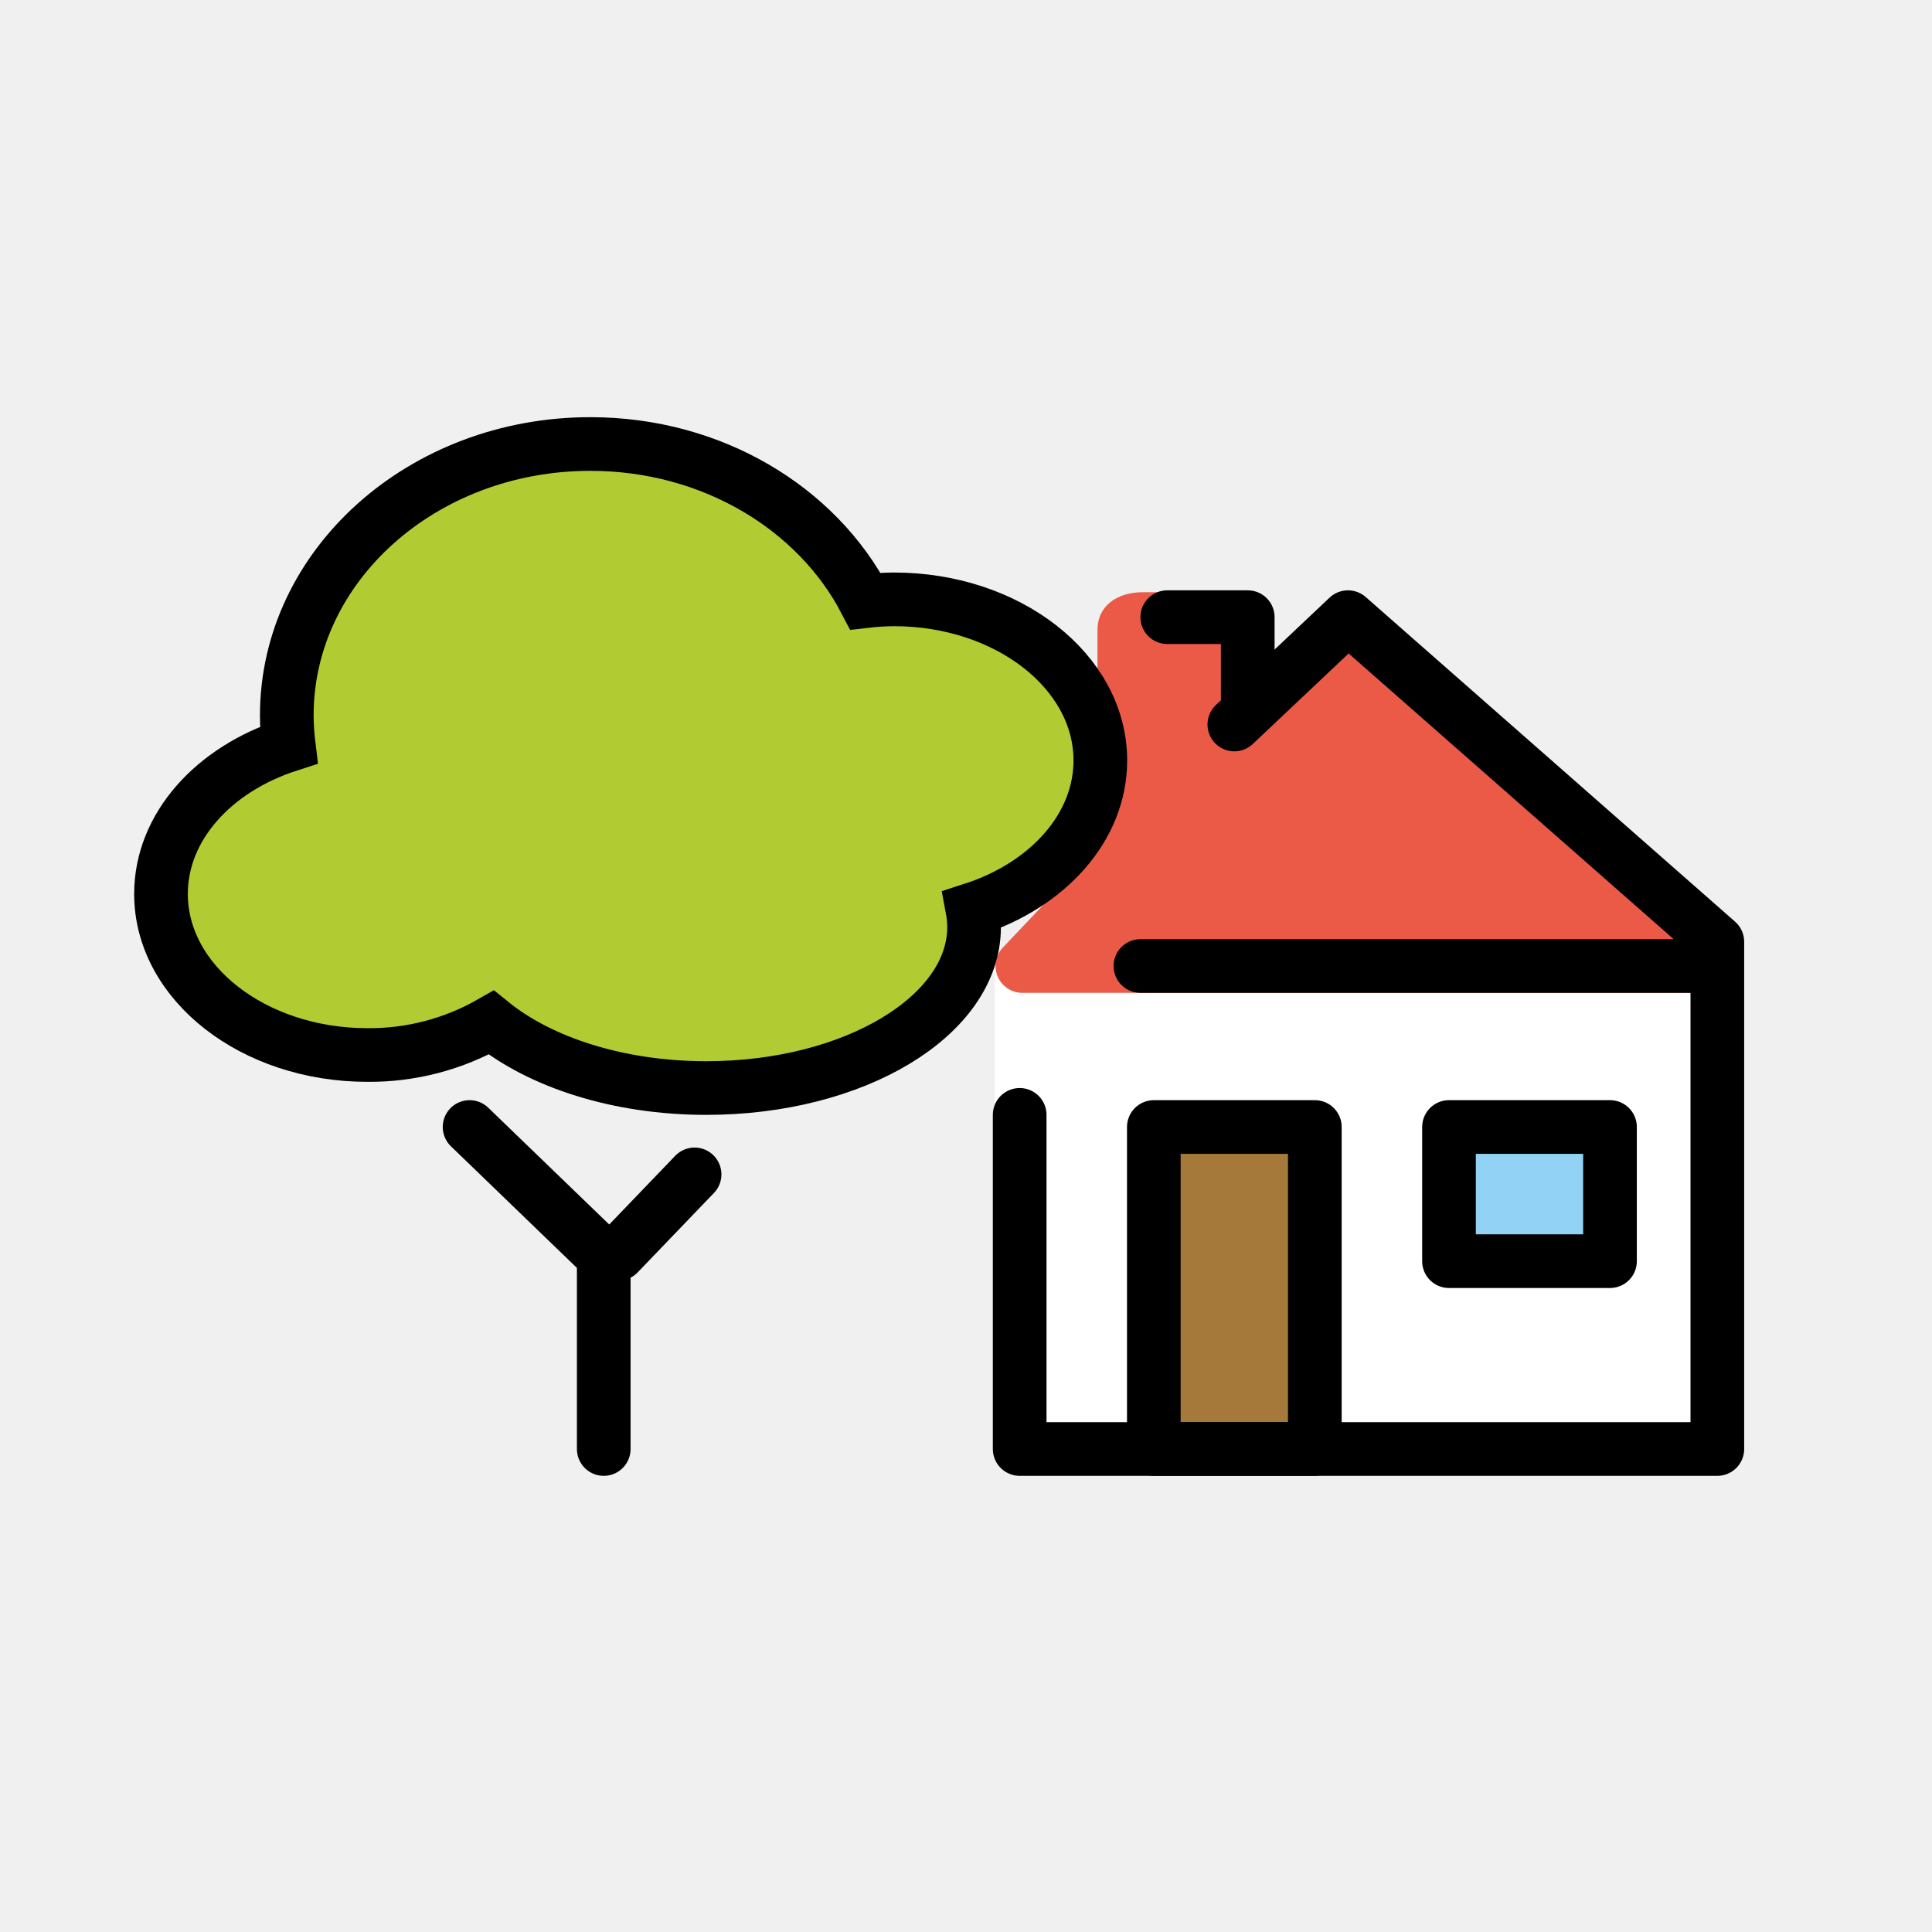
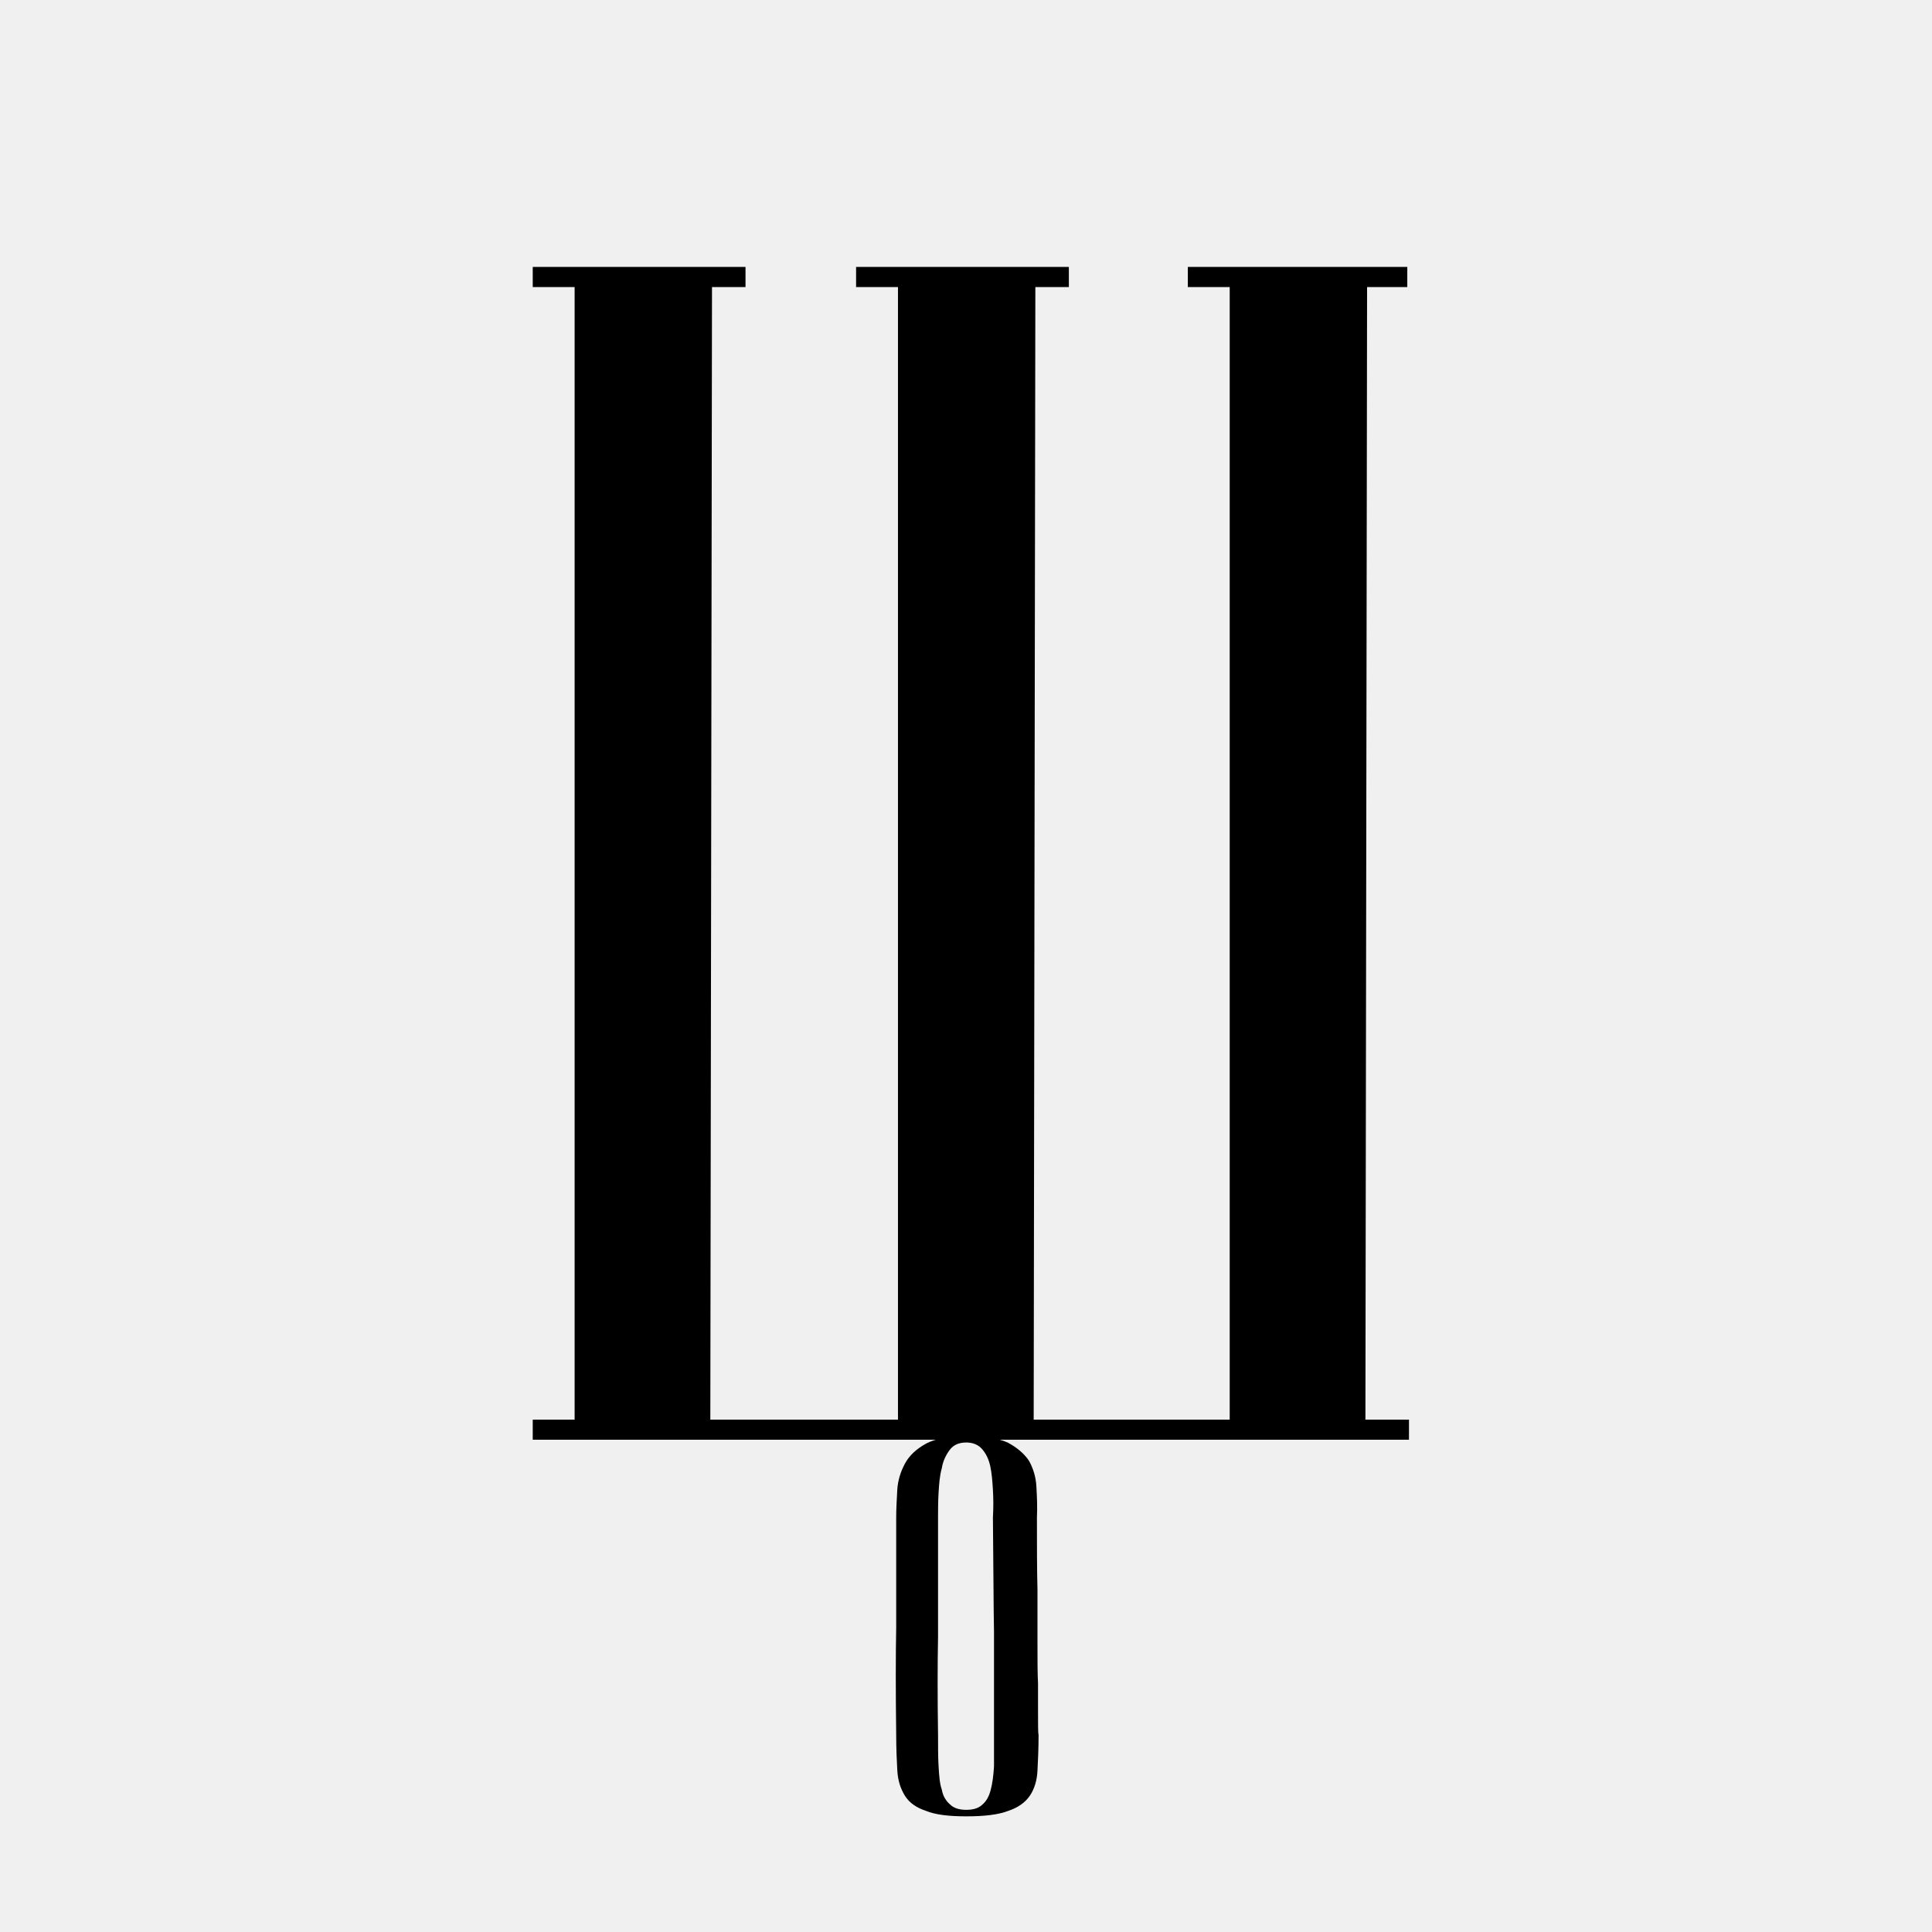
- <svg xmlns="http://www.w3.org/2000/svg" id="emoji" viewBox="0 0 72 72" version="1.1">
-   <g id="color">
-     <rect x="37.075" y="36.053" width="26.884" height="18.114" fill="#FFFFFF" />
-     <polygon fill="#EA5A47" stroke="#EA5A47" stroke-linecap="round" stroke-linejoin="round" stroke-miterlimit="10" stroke-width="2" points="50.235,23.2 38.1,36 63.5,36" />
-     <path fill="#EA5A47" d="M47.3,26l-6.4,6.059v-8.573c0-0.931,0.755-1.416,1.686-1.416h3.028 c0.931,0,1.686,0.485,1.686,1.416C47.3,23.486,47.3,26,47.3,26z" />
-     <rect x="43" y="42" width="6" height="12" fill="#A57939" />
-     <rect x="54" y="42" width="6" height="5" fill="#92D3F5" />
-     <path fill="#B1CC33" d="M41.006,28.339c0-3.312-3.445-6.003-7.694-6.003c-0.355,0.003-0.71,0.025-1.062,0.066 c-1.8-3.455-5.707-5.855-10.25-5.855c-6.248,0-11.312,4.529-11.312,10.114c0.001,0.369,0.025,0.738,0.07,1.104 C7.966,28.666,6,30.81,6,33.314c0,3.312,3.445,6.003,7.694,6.003c1.615,0.014,3.206-0.402,4.614-1.207 c1.818,1.477,4.726,2.438,8.015,2.438c5.511,0,9.978-2.688,9.978-6.003c-0.001-0.219-0.021-0.438-0.061-0.653 C39.036,32.99,41.006,30.845,41.006,28.339z" />
+ <svg xmlns="http://www.w3.org/2000/svg" width="100%" height="100%" viewBox="0 0 1024 1024" version="1.1" xml:space="preserve" style="fill-rule:evenodd;clip-rule:evenodd;stroke-linejoin:round;stroke-miterlimit:2;">
+   <g transform="matrix(1,0,0,1,-126.856,-268.186)">
+     <g transform="matrix(888,0,0,888,409.216,1031.27)">
+       <path d="M0.218,-0.012L0.218,-0.688L0.193,-0.688L0.193,-0.7L0.32,-0.7L0.32,-0.688L0.3,-0.688L0.299,-0.012L0.416,-0.012L0.416,-0.688L0.391,-0.688L0.391,-0.7L0.522,-0.7L0.522,-0.688L0.498,-0.688L0.497,-0.012L0.523,-0.012L0.523,-0L0,-0L0,-0.012L0.025,-0.012L0.025,-0.688L0,-0.688L0,-0.7L0.127,-0.7L0.127,-0.688L0.107,-0.688L0.106,-0.012L0.218,-0.012Z" style="fill-rule:nonzero;" />
+     </g>
  </g>
-   <g id="hair" />
-   <g id="skin" />
-   <g id="skin-shadow" />
-   <g id="line">
-     <polyline fill="none" stroke="#000000" stroke-linecap="round" stroke-linejoin="round" stroke-miterlimit="10" stroke-width="2" points="46,27 50.235,23 64,35.098 64,54 38,54 38,41.548" />
-     <rect x="43" y="42" width="6" height="12" fill="none" stroke="#000000" stroke-linecap="round" stroke-linejoin="round" stroke-miterlimit="10" stroke-width="2" />
-     <rect x="54" y="42" width="6" height="5" fill="none" stroke="#000000" stroke-linecap="round" stroke-linejoin="round" stroke-miterlimit="10" stroke-width="2" />
-     <polyline fill="none" stroke="#000000" stroke-linecap="round" stroke-linejoin="round" stroke-miterlimit="10" stroke-width="2" points="43.5,23 46.5,23 46.5,26" />
-     <path fill="none" stroke="#000000" stroke-miterlimit="10" stroke-width="2" d="M31.245,39.34" />
-     <polyline fill="none" stroke="#000000" stroke-linecap="round" stroke-linejoin="round" stroke-width="2" points="22.5,54 22.5,46.827 17.5,42" />
-     <line x1="23.041" x2="25.885" y1="46.727" y2="43.766" fill="none" stroke="#000000" stroke-linecap="round" stroke-linejoin="round" stroke-width="2" />
-     <path fill="none" stroke="#000000" stroke-linecap="round" stroke-miterlimit="10" stroke-width="2" d="M41.006,28.339 c0-3.312-3.445-6.003-7.694-6.003c-0.355,0.003-0.71,0.025-1.062,0.066c-1.8-3.455-5.707-5.855-10.25-5.855 c-6.248,0-11.312,4.529-11.312,10.114c0.001,0.369,0.025,0.738,0.07,1.104C7.966,28.666,6,30.81,6,33.314 c0,3.312,3.445,6.003,7.694,6.003c1.615,0.014,3.206-0.402,4.614-1.207c1.818,1.477,4.726,2.438,8.015,2.438 c5.511,0,9.978-2.688,9.978-6.003c-0.001-0.219-0.021-0.438-0.061-0.653 C39.036,32.99,41.006,30.845,41.006,28.339z" />
-     <line x1="63.5" x2="42.5" y1="36" y2="36" fill="none" stroke="#000000" stroke-linecap="round" stroke-linejoin="round" stroke-miterlimit="10" stroke-width="2" />
+   <g transform="matrix(1,0,0,1,386.437,-117.94)">
+     <g transform="matrix(288,0,0,288,84.2455,1080.64)">
+       <path d="M0.015,-0.15C0.014,-0.23 0.014,-0.296 0.015,-0.347C0.015,-0.398 0.015,-0.439 0.015,-0.469L0.015,-0.55C0.015,-0.566 0.016,-0.583 0.017,-0.601C0.018,-0.618 0.023,-0.634 0.031,-0.649C0.039,-0.664 0.052,-0.676 0.07,-0.686C0.087,-0.695 0.112,-0.7 0.144,-0.7C0.177,-0.7 0.202,-0.696 0.22,-0.688C0.237,-0.679 0.25,-0.668 0.259,-0.655C0.267,-0.641 0.272,-0.625 0.273,-0.607C0.274,-0.589 0.275,-0.57 0.274,-0.55C0.274,-0.499 0.274,-0.455 0.275,-0.417C0.275,-0.378 0.275,-0.345 0.275,-0.317C0.275,-0.288 0.275,-0.264 0.276,-0.245C0.276,-0.226 0.276,-0.21 0.276,-0.198C0.276,-0.169 0.276,-0.153 0.277,-0.15C0.277,-0.125 0.276,-0.103 0.275,-0.084C0.274,-0.065 0.269,-0.05 0.261,-0.038C0.252,-0.025 0.239,-0.016 0.221,-0.01C0.203,-0.003 0.177,-0 0.144,-0C0.112,-0 0.087,-0.003 0.07,-0.01C0.052,-0.016 0.039,-0.025 0.031,-0.038C0.023,-0.051 0.018,-0.066 0.017,-0.085C0.016,-0.103 0.015,-0.125 0.015,-0.15ZM0.092,-0.15C0.092,-0.128 0.092,-0.109 0.093,-0.092C0.094,-0.075 0.095,-0.06 0.099,-0.049C0.101,-0.037 0.107,-0.028 0.114,-0.022C0.121,-0.015 0.131,-0.012 0.144,-0.012C0.157,-0.012 0.167,-0.015 0.174,-0.022C0.181,-0.028 0.186,-0.037 0.189,-0.049C0.192,-0.06 0.194,-0.075 0.195,-0.092C0.195,-0.109 0.195,-0.128 0.195,-0.15L0.195,-0.218C0.195,-0.246 0.195,-0.286 0.195,-0.339C0.194,-0.391 0.194,-0.461 0.193,-0.55C0.194,-0.567 0.194,-0.584 0.193,-0.601C0.192,-0.617 0.191,-0.631 0.188,-0.645C0.185,-0.658 0.18,-0.668 0.173,-0.676C0.166,-0.684 0.156,-0.688 0.144,-0.688C0.131,-0.688 0.121,-0.684 0.114,-0.675C0.107,-0.666 0.101,-0.654 0.099,-0.641C0.095,-0.627 0.094,-0.612 0.093,-0.596C0.092,-0.579 0.092,-0.564 0.092,-0.55L0.092,-0.454C0.092,-0.421 0.092,-0.38 0.092,-0.33C0.091,-0.279 0.091,-0.219 0.092,-0.15Z" style="fill-rule:nonzero;" />
+     </g>
  </g>
</svg>
